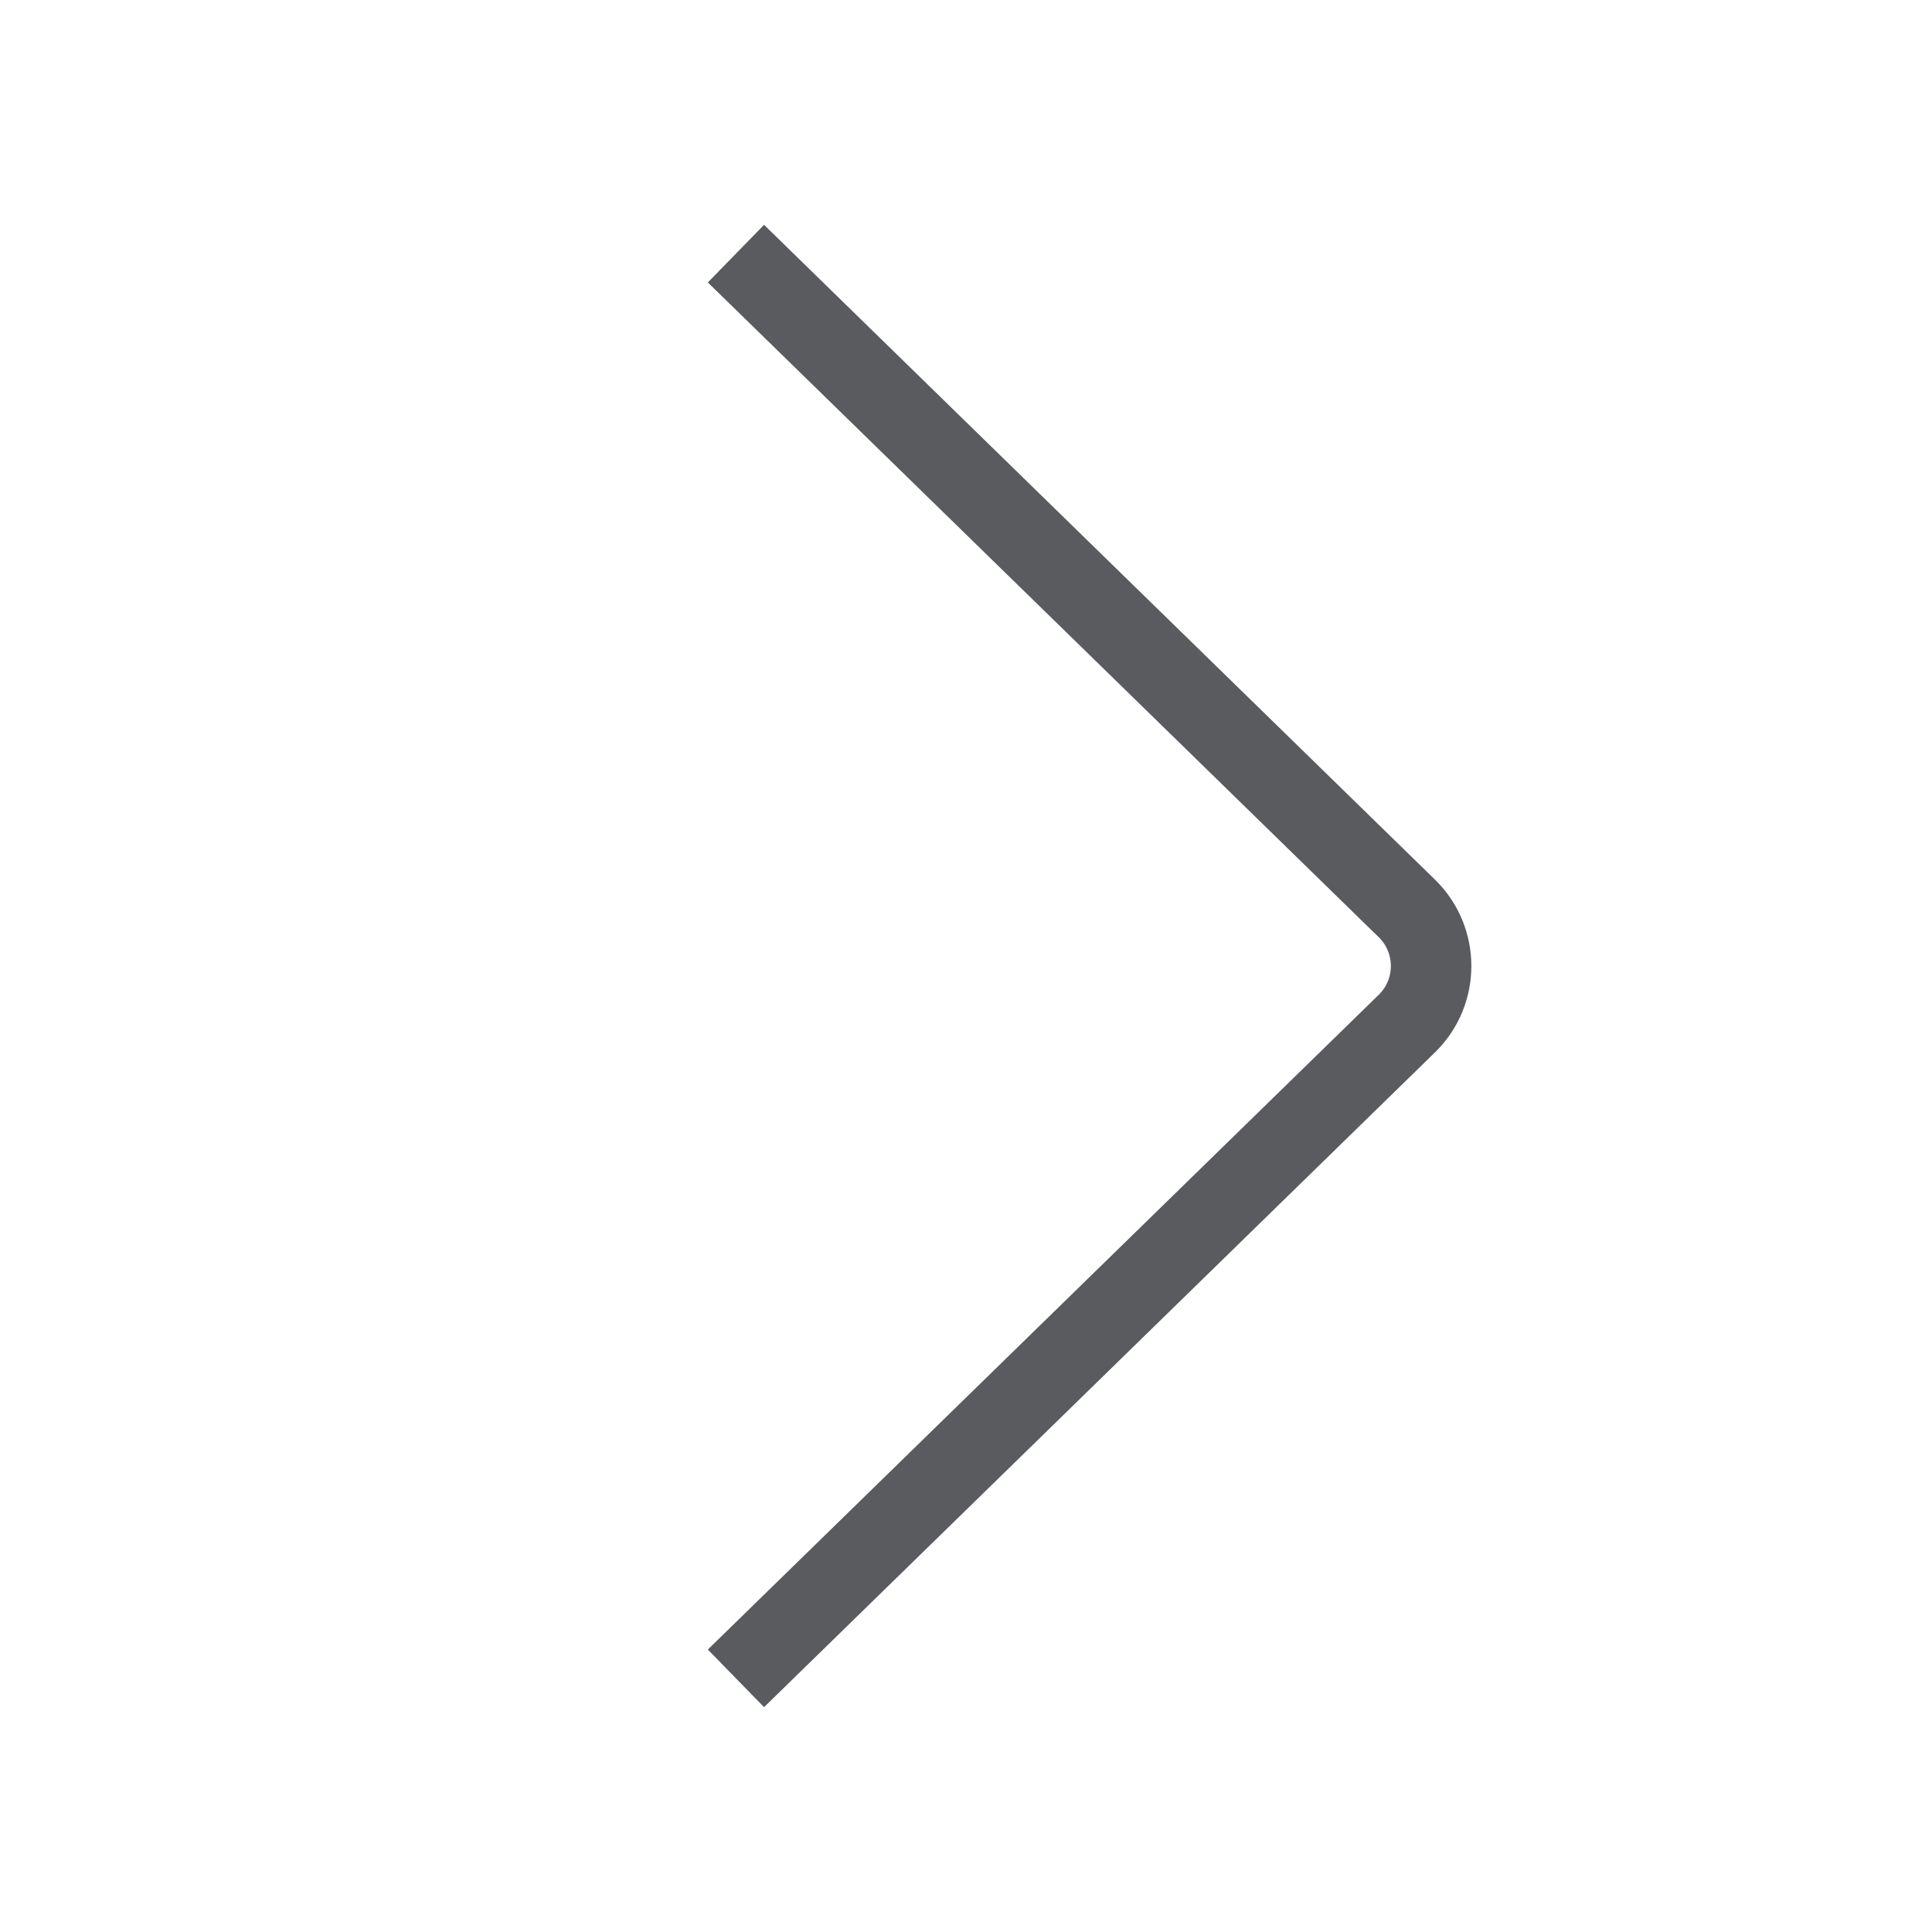
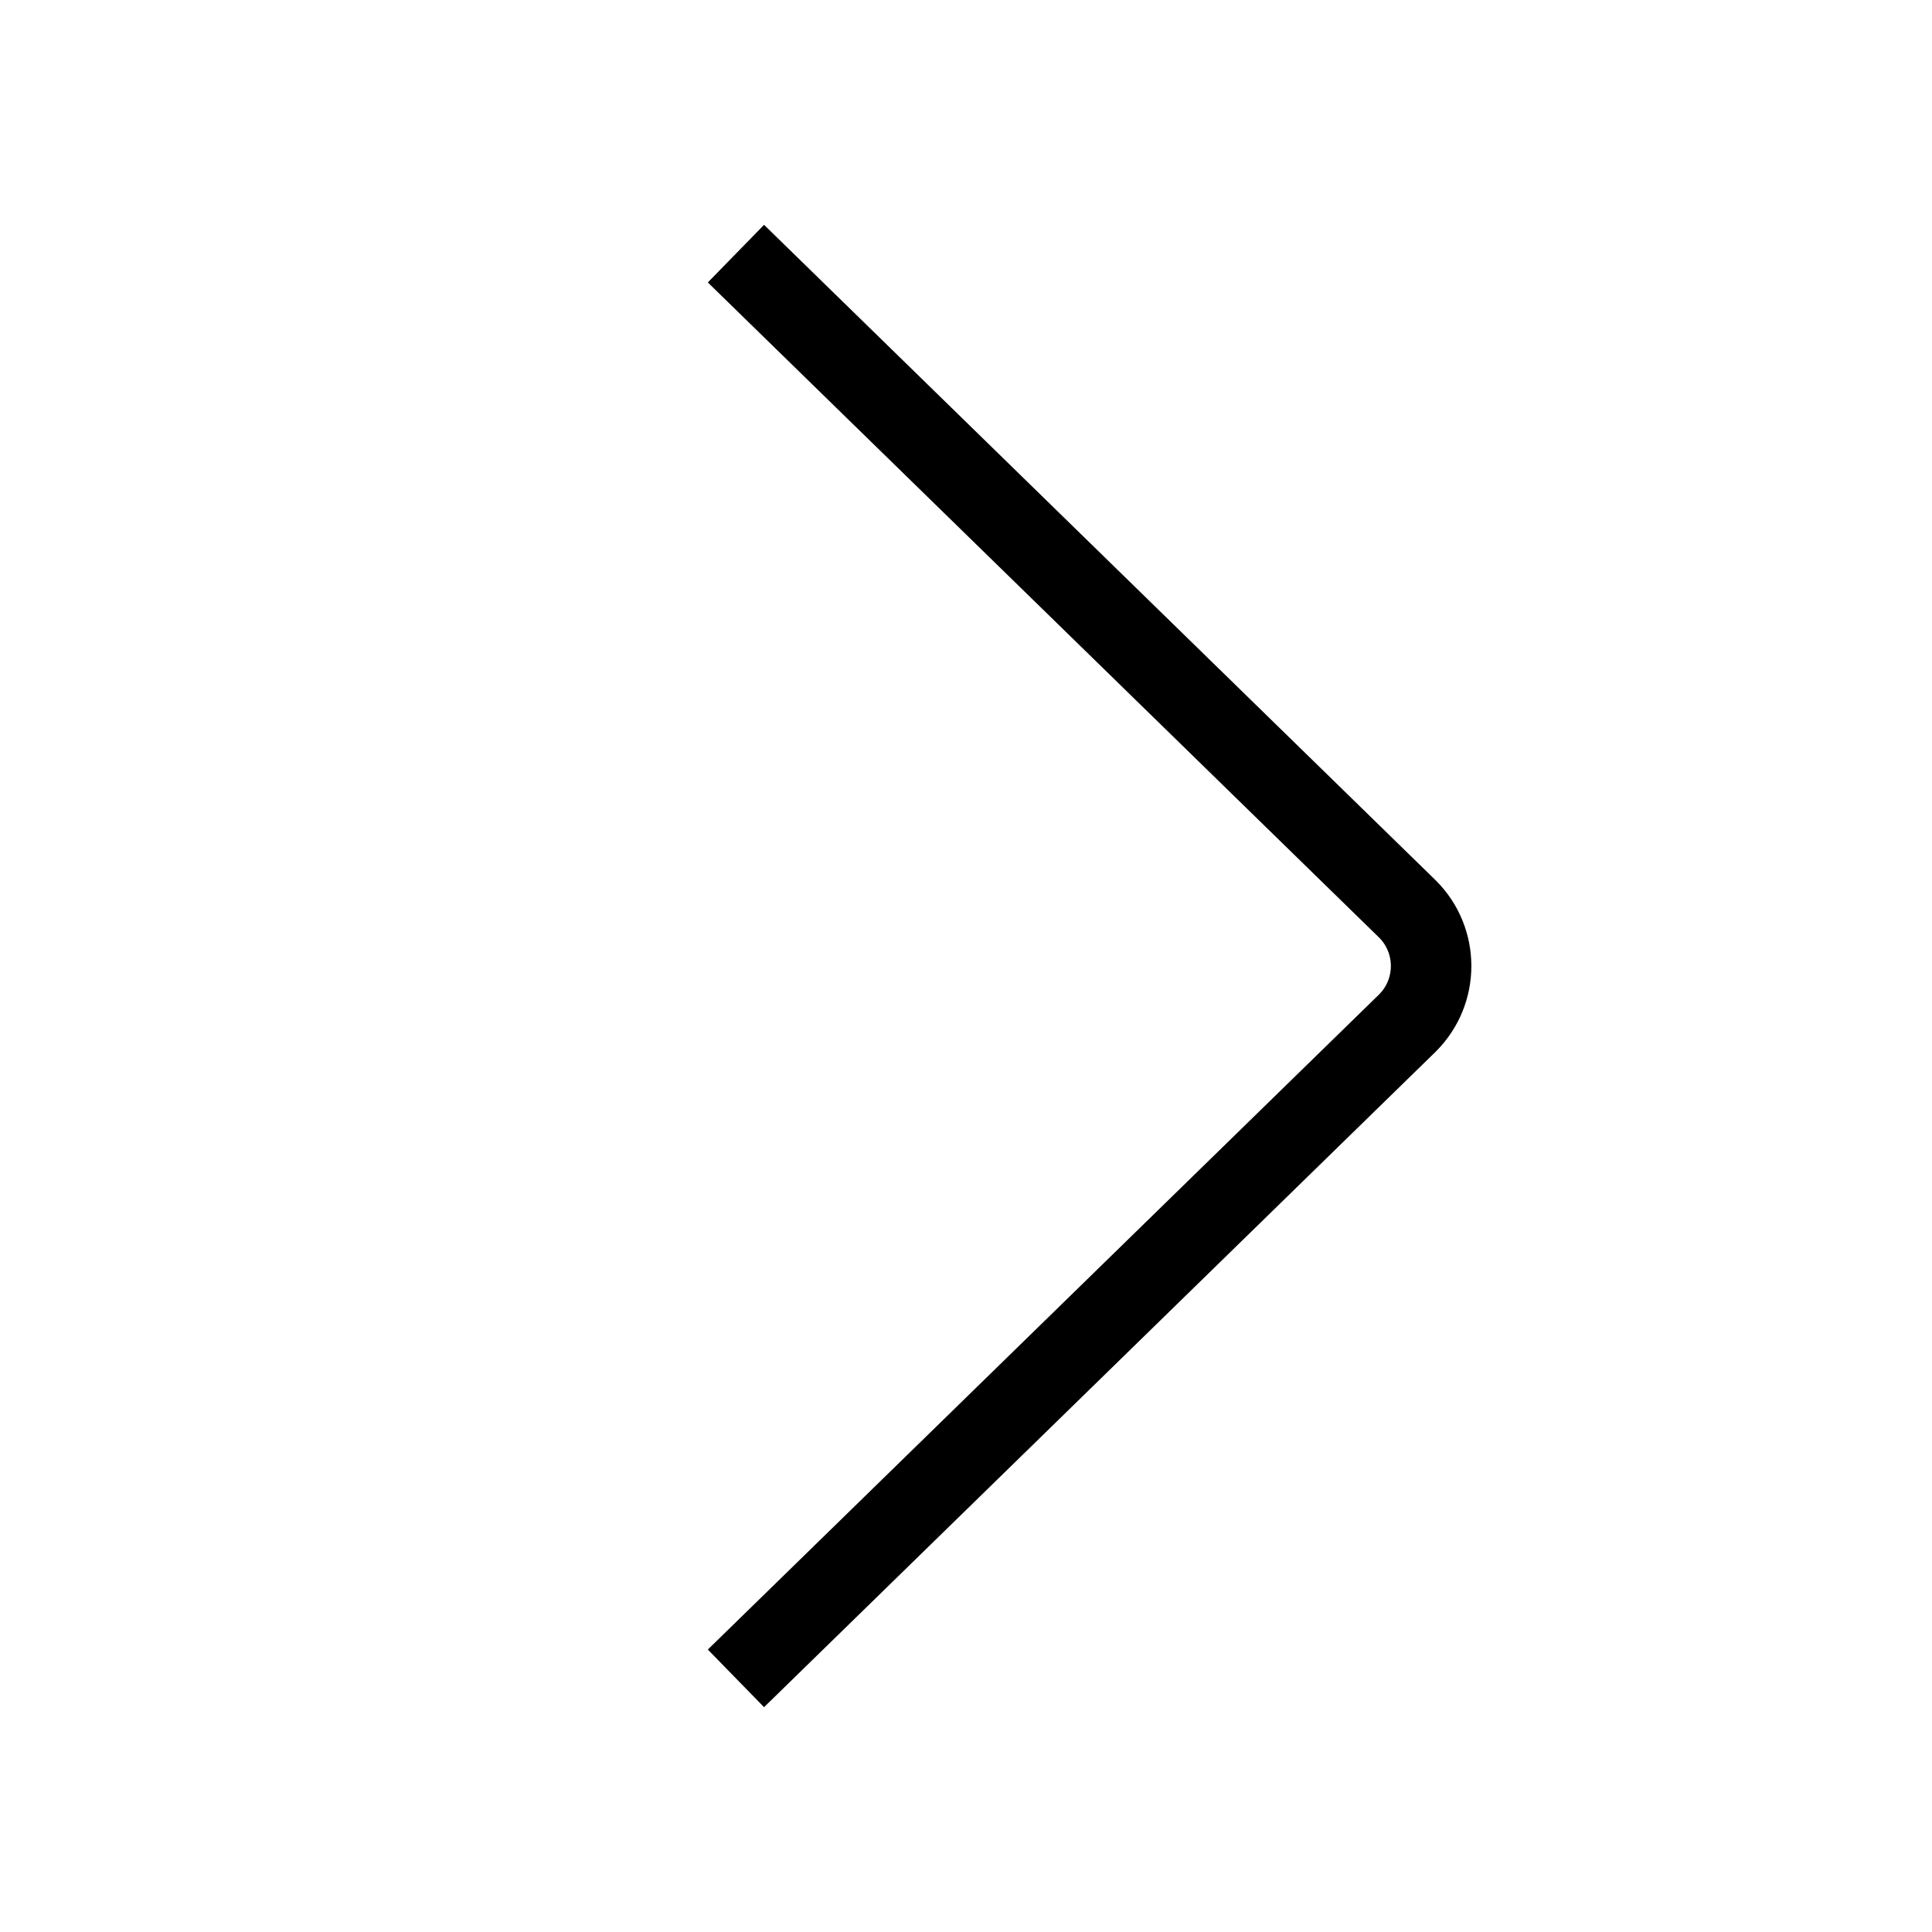
- <svg xmlns="http://www.w3.org/2000/svg" viewBox="0 0 24 24">
-   <path d="M9.5,3.5l7.985,7.793a1,1,0,0,1,0,1.414L9.5,20.5" fill="none" stroke="#5a5b5e" stroke-linecap="square" stroke-linejoin="round" />
+ <svg xmlns="http://www.w3.org/2000/svg" id="target" viewBox="0 0 24 24">
+   <path d="M9.5,3.5l7.985,7.793a1,1,0,0,1,0,1.414L9.5,20.5" fill="none" stroke="currentColor" stroke-linecap="square" stroke-linejoin="round" />
</svg>
